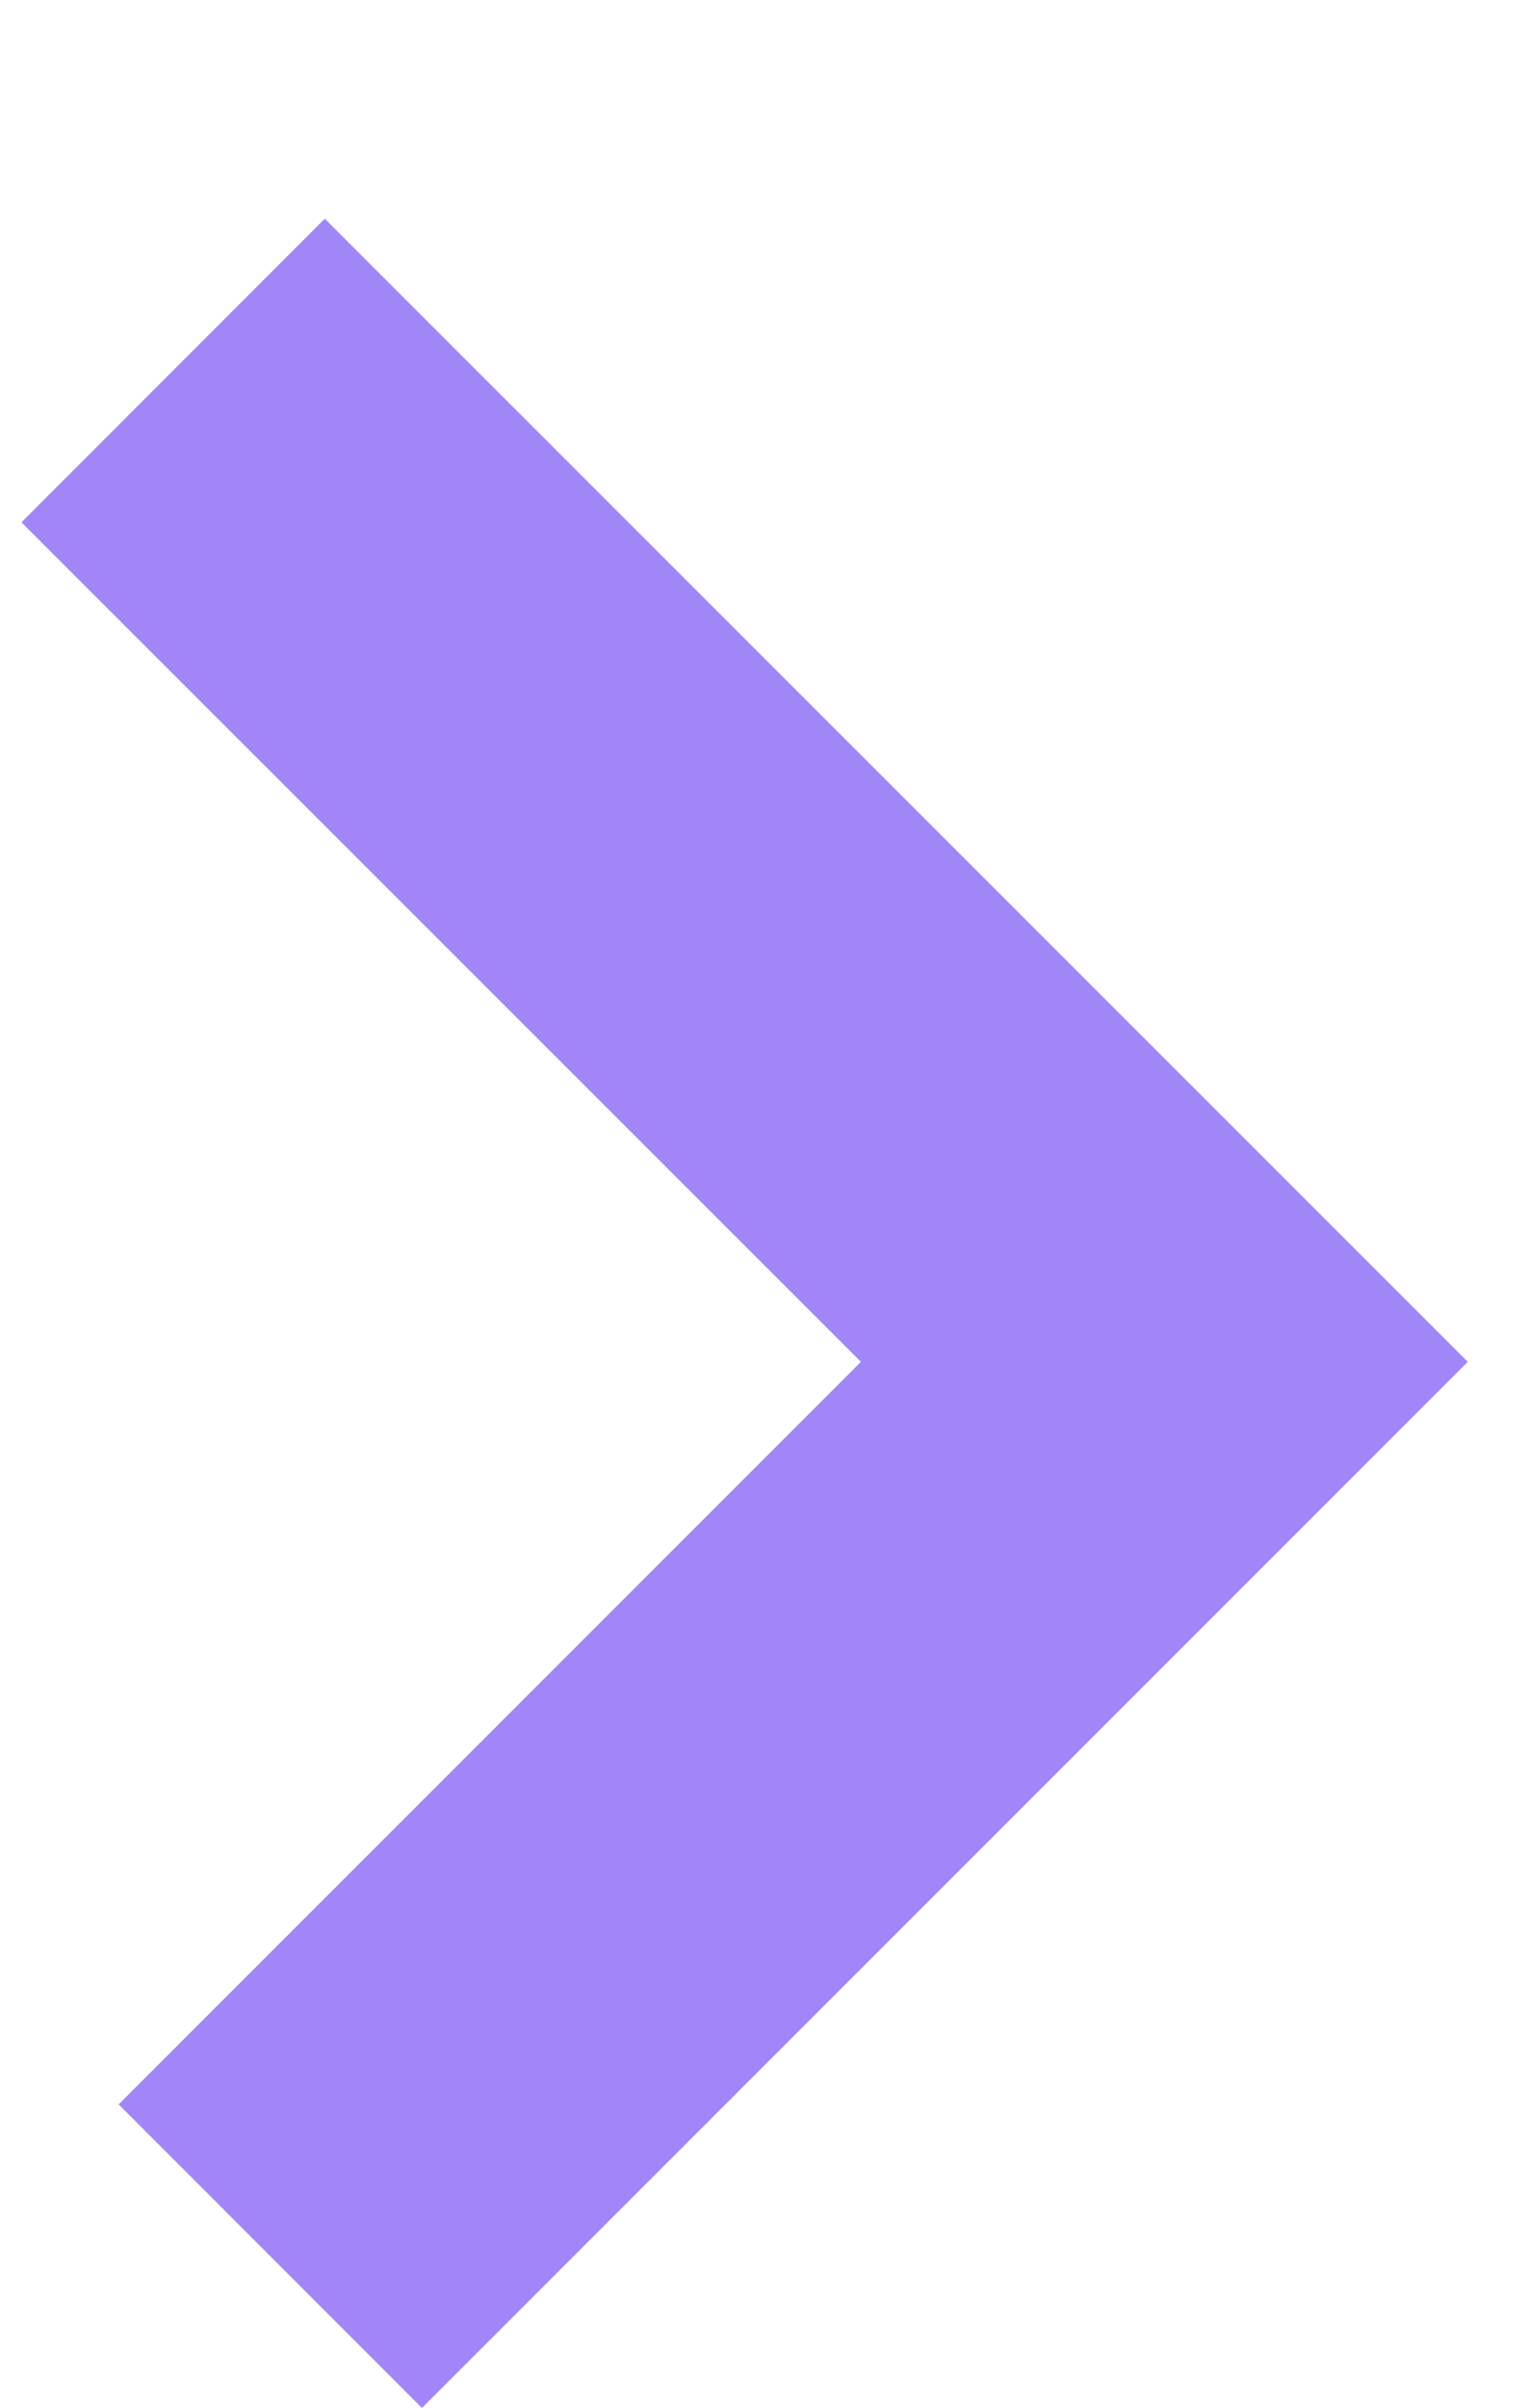
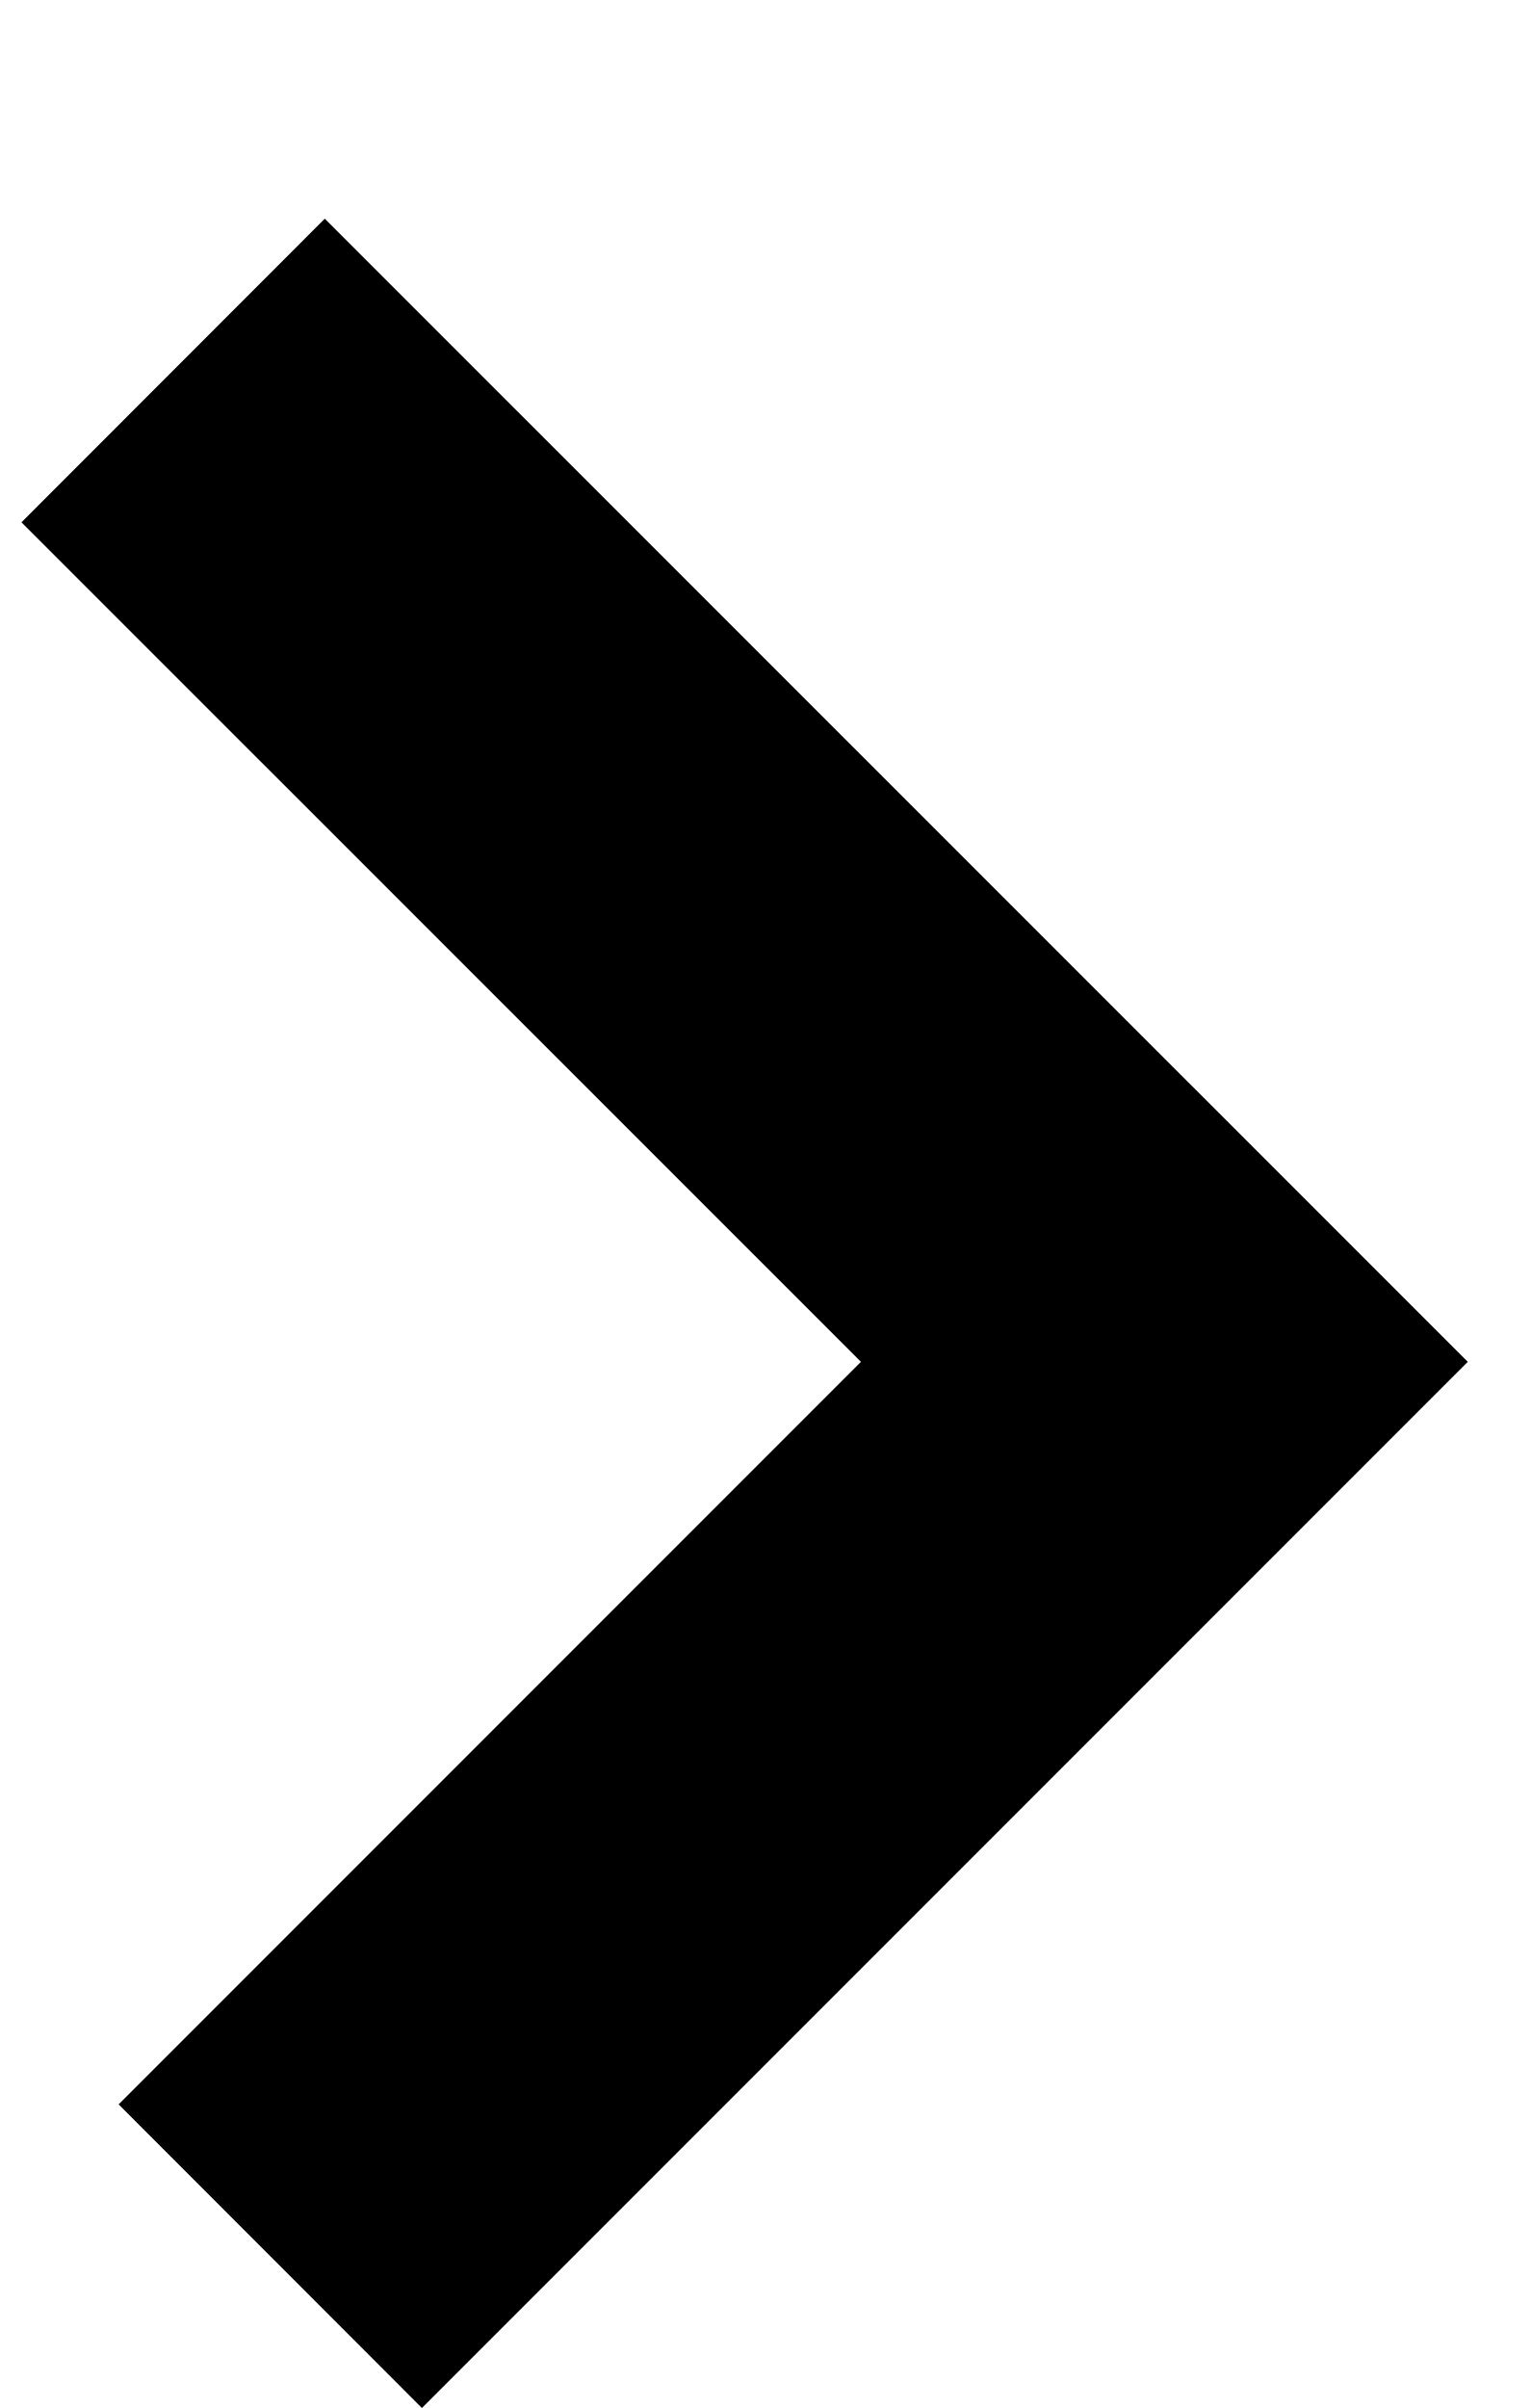
- <svg xmlns="http://www.w3.org/2000/svg" width="7" height="11" viewBox="0 0 7 11" fill="none">
-   <path fill-rule="evenodd" clip-rule="evenodd" d="M0.542 9.613L1.928 11L6.707 6.221L1.484 0.999L0.098 2.386L3.934 6.221L0.542 9.613Z" fill="#A086F7" />
+ <svg xmlns="http://www.w3.org/2000/svg" viewBox="0 0 7 11">
+   <path fill-rule="evenodd" clip-rule="evenodd" d="M0.542 9.613L1.928 11L6.707 6.221L1.484 0.999L0.098 2.386L3.934 6.221L0.542 9.613Z" />
</svg>
